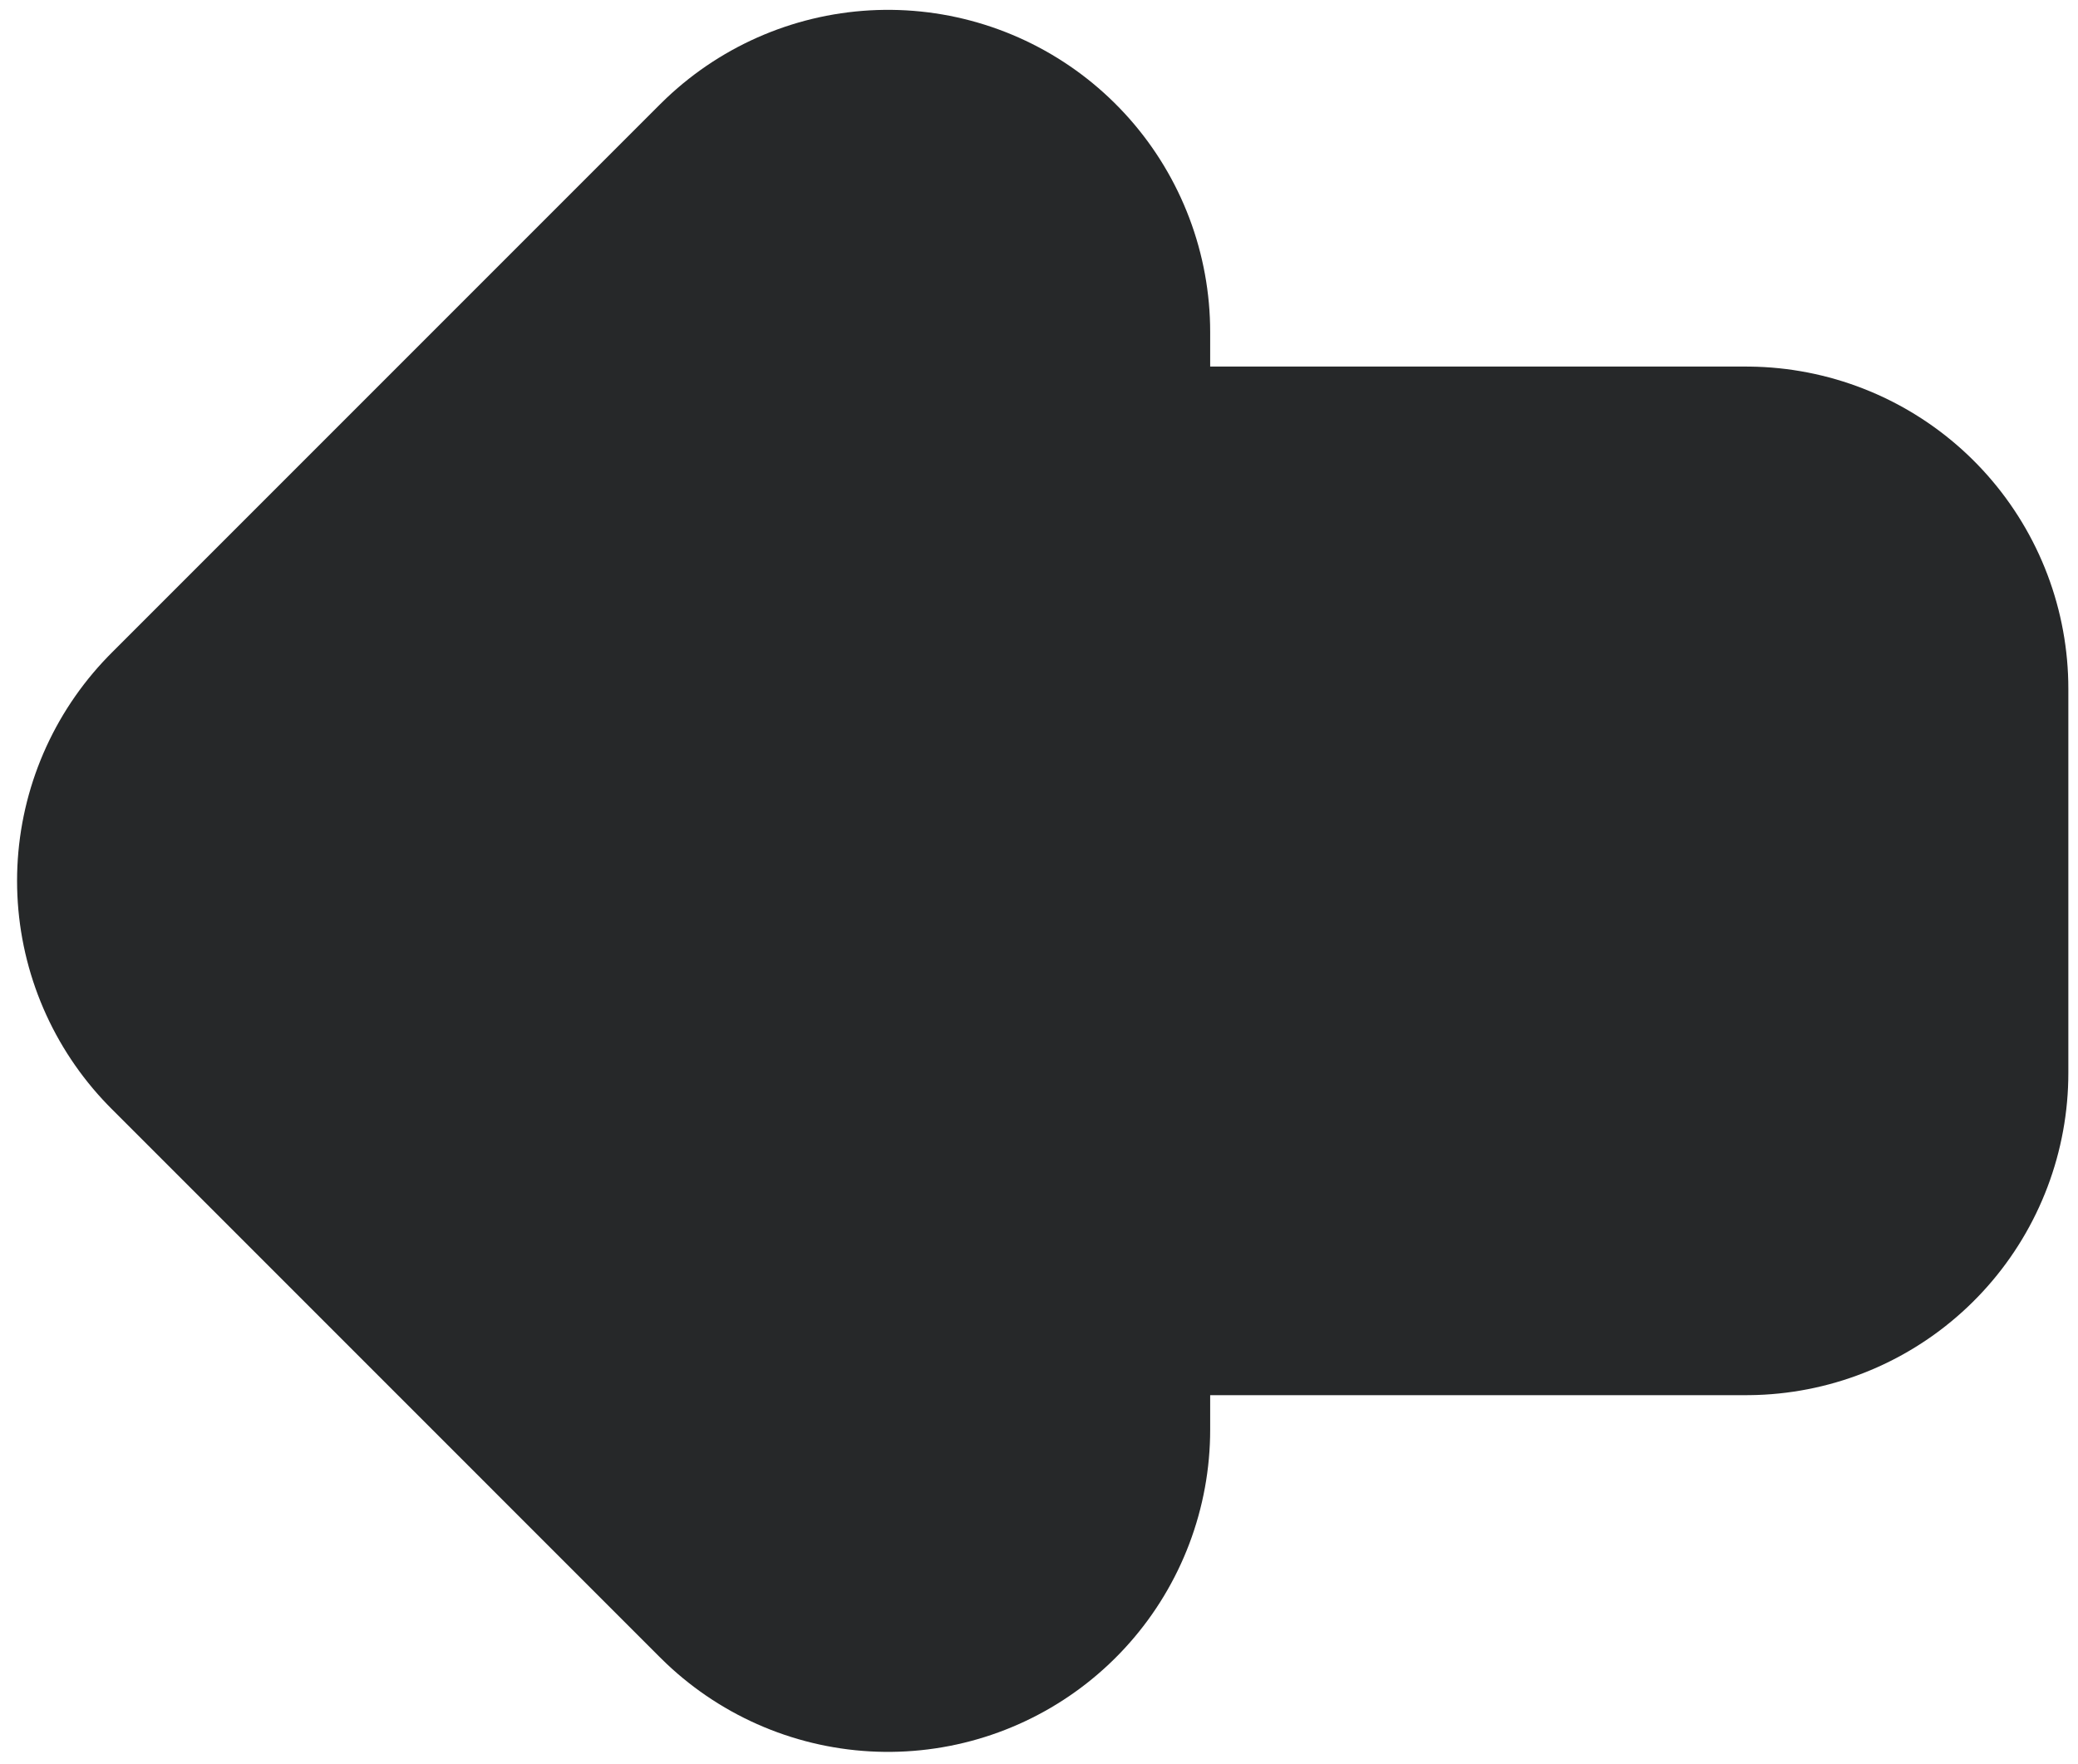
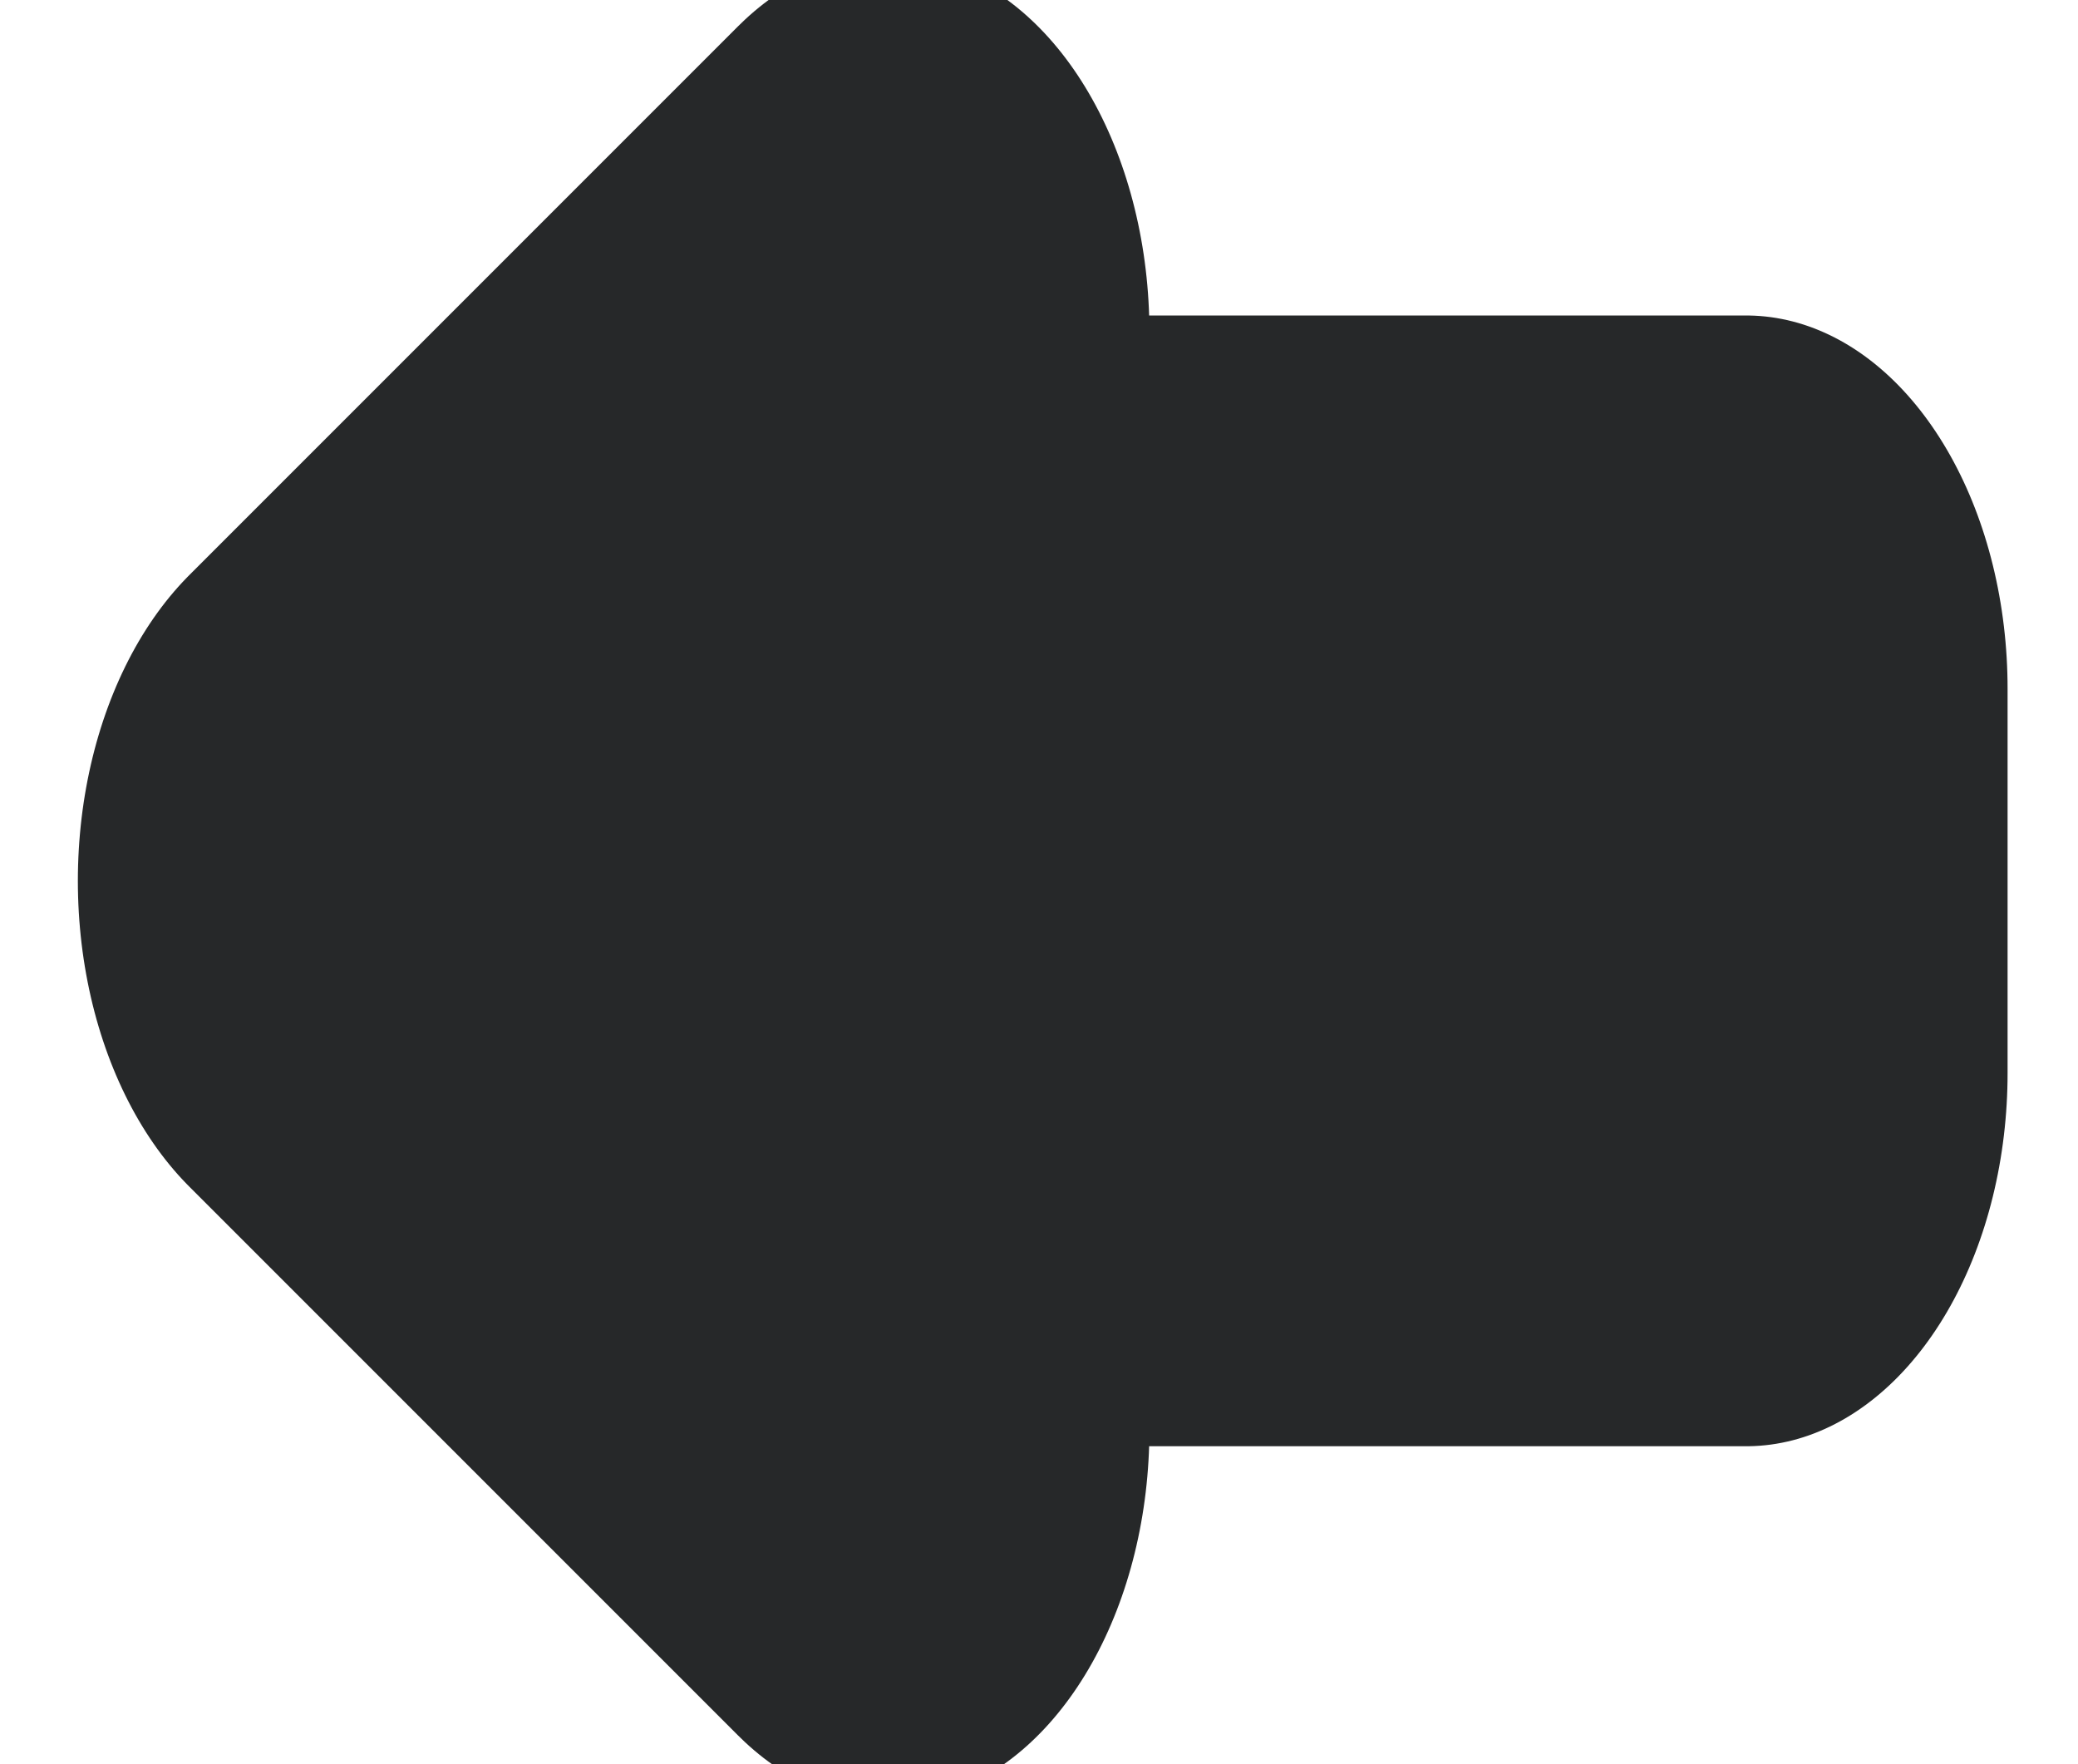
<svg xmlns="http://www.w3.org/2000/svg" width="100%" height="100%" viewBox="0 0 99 84" version="1.1" xml:space="preserve" style="fill-rule:evenodd;clip-rule:evenodd;stroke-linecap:round;stroke-linejoin:round;stroke-miterlimit:1.5;">
-   <path d="M42.305,51.111L42.305,68.104L16.163,41.961L42.305,15.819L42.305,32.812L83.19,32.812L83.19,51.111L42.305,51.111Z" style="fill:#252829;stroke:#262829;stroke-width:30.7px;" />
+   <g transform="matrix(1,0,0,1,-1697,-47)">
+     <g transform="matrix(0.453119,0,0,0.646999,941.2411,40.69218)">
+       <path d="M1761.269,88.747L1761.269,115.01L1703.575,74.605L1761.269,34.2L1761.269,60.463L1851.5,60.463L1851.5,88.747L1761.269,88.747Z" style="fill:#252829;stroke:#262829;stroke-width:54.97px;" />
+     </g>
+   </g>
</svg>
